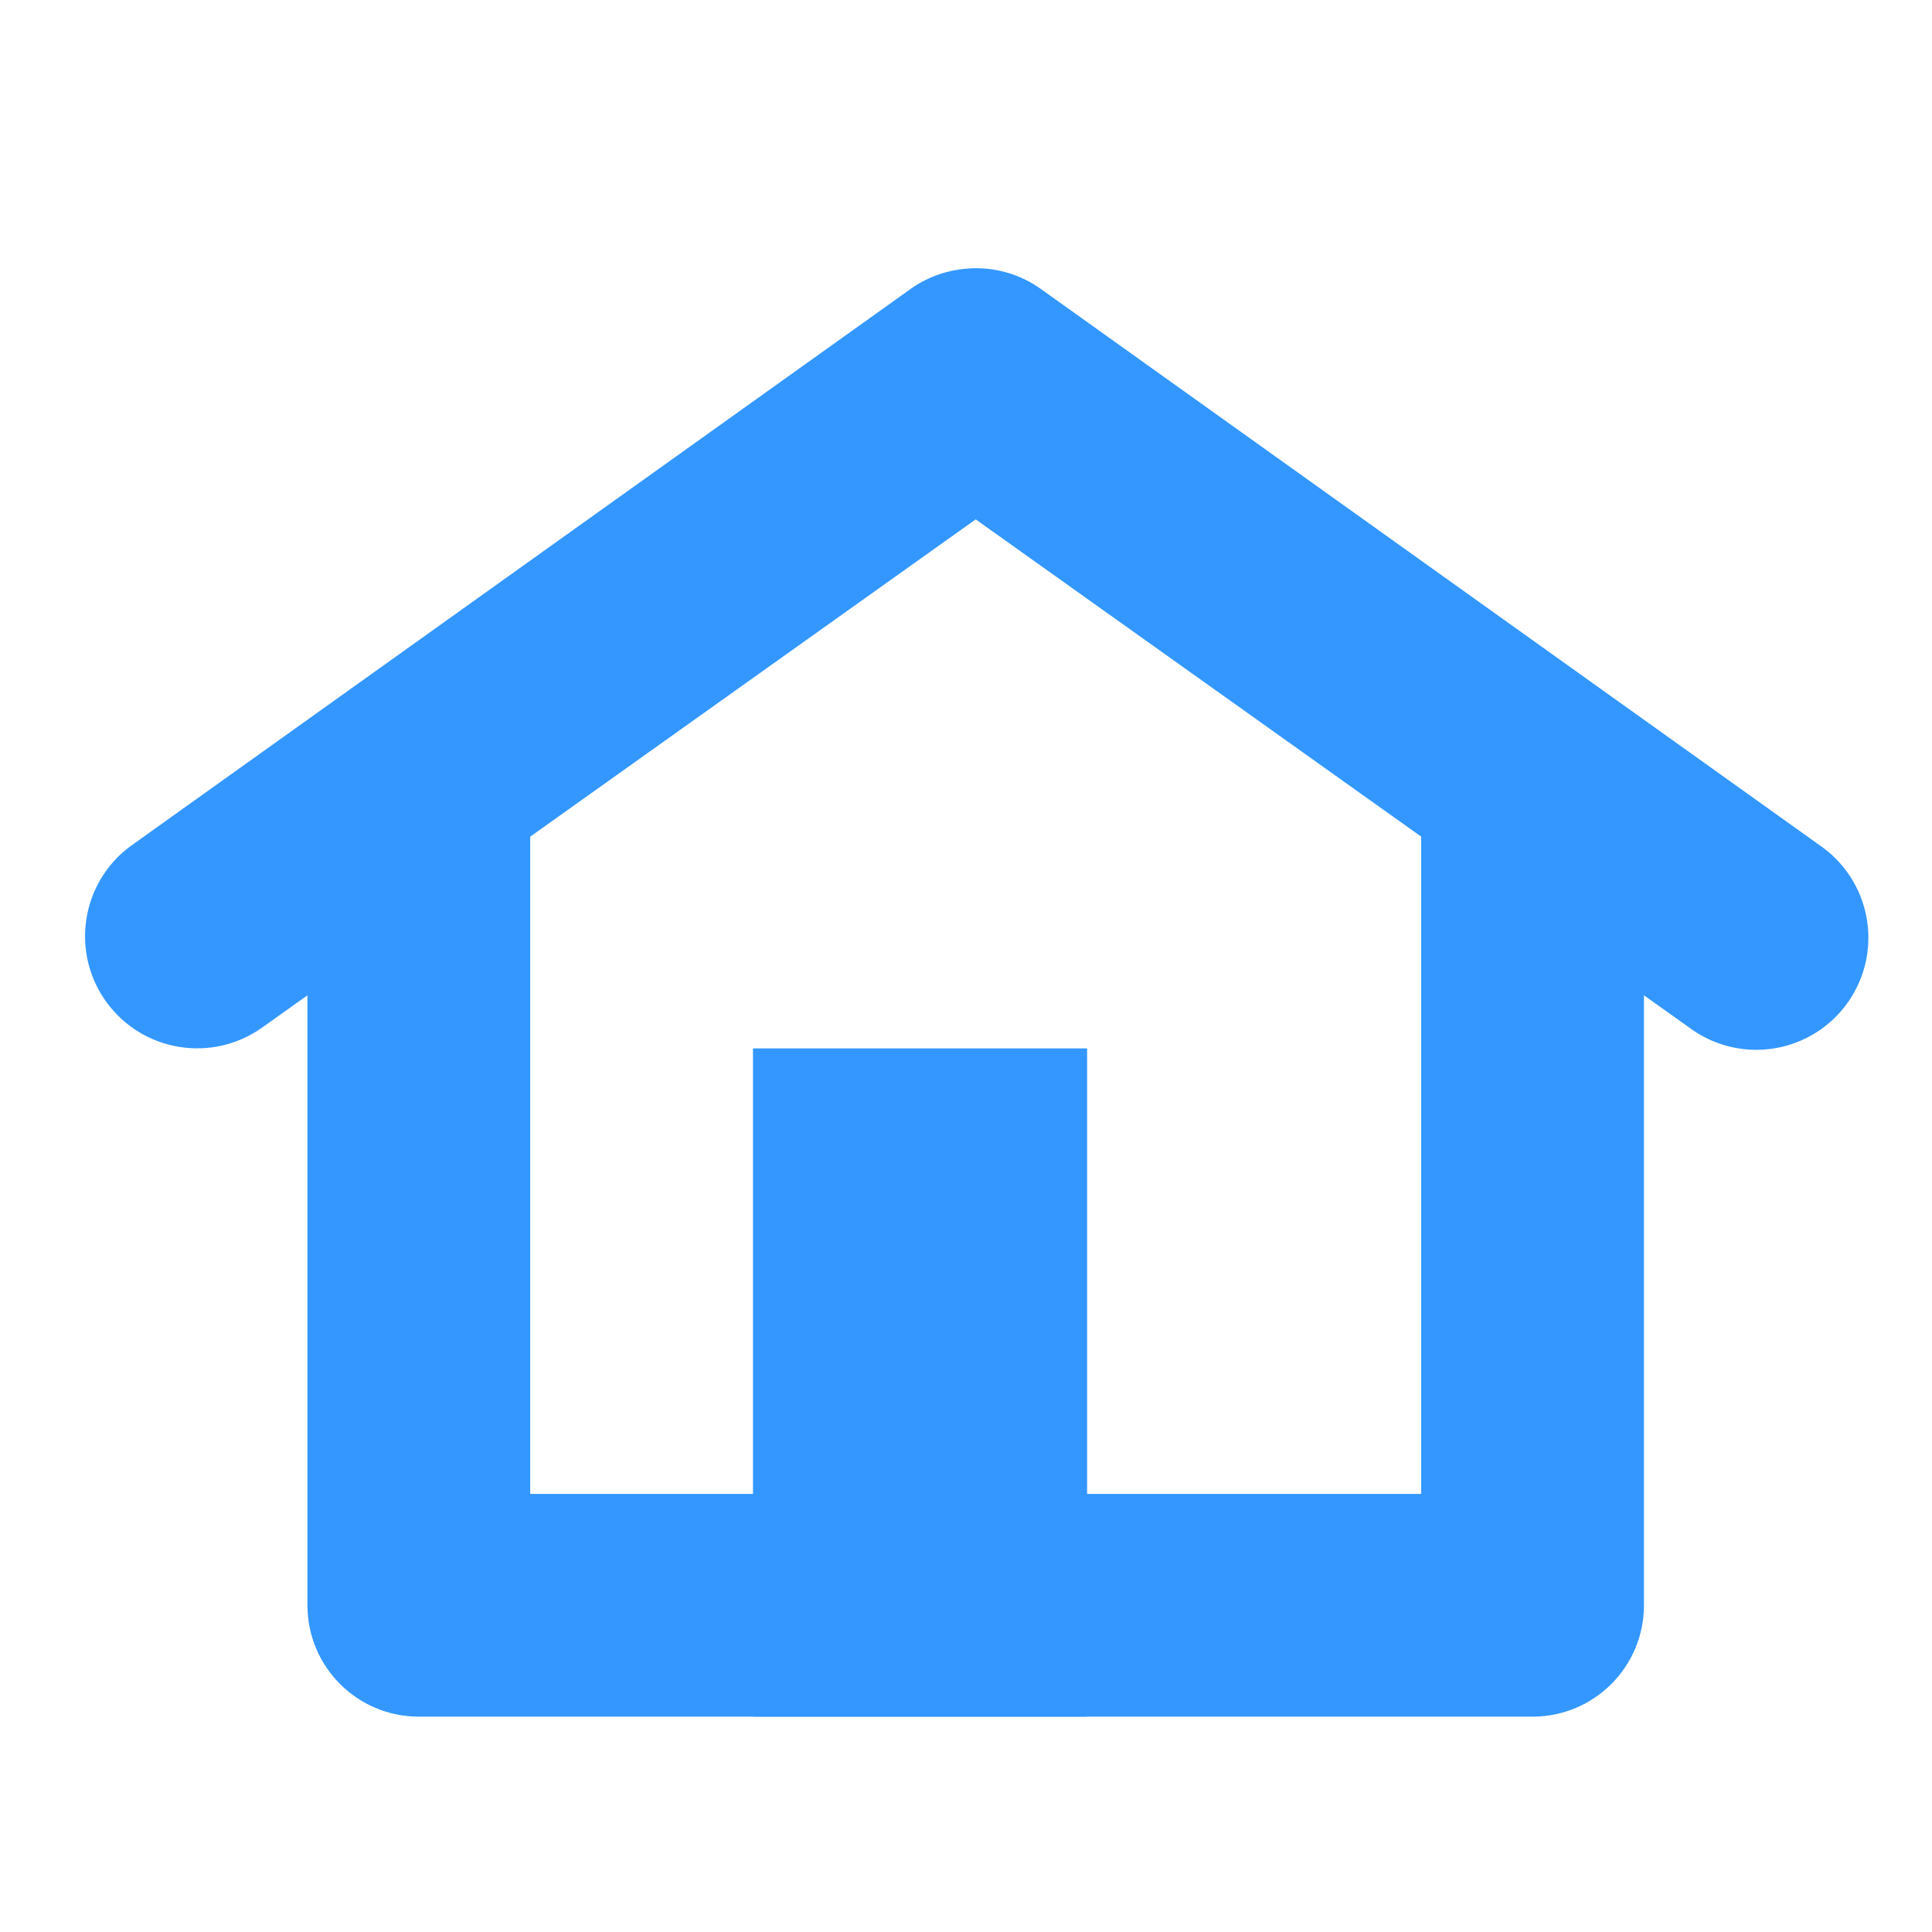
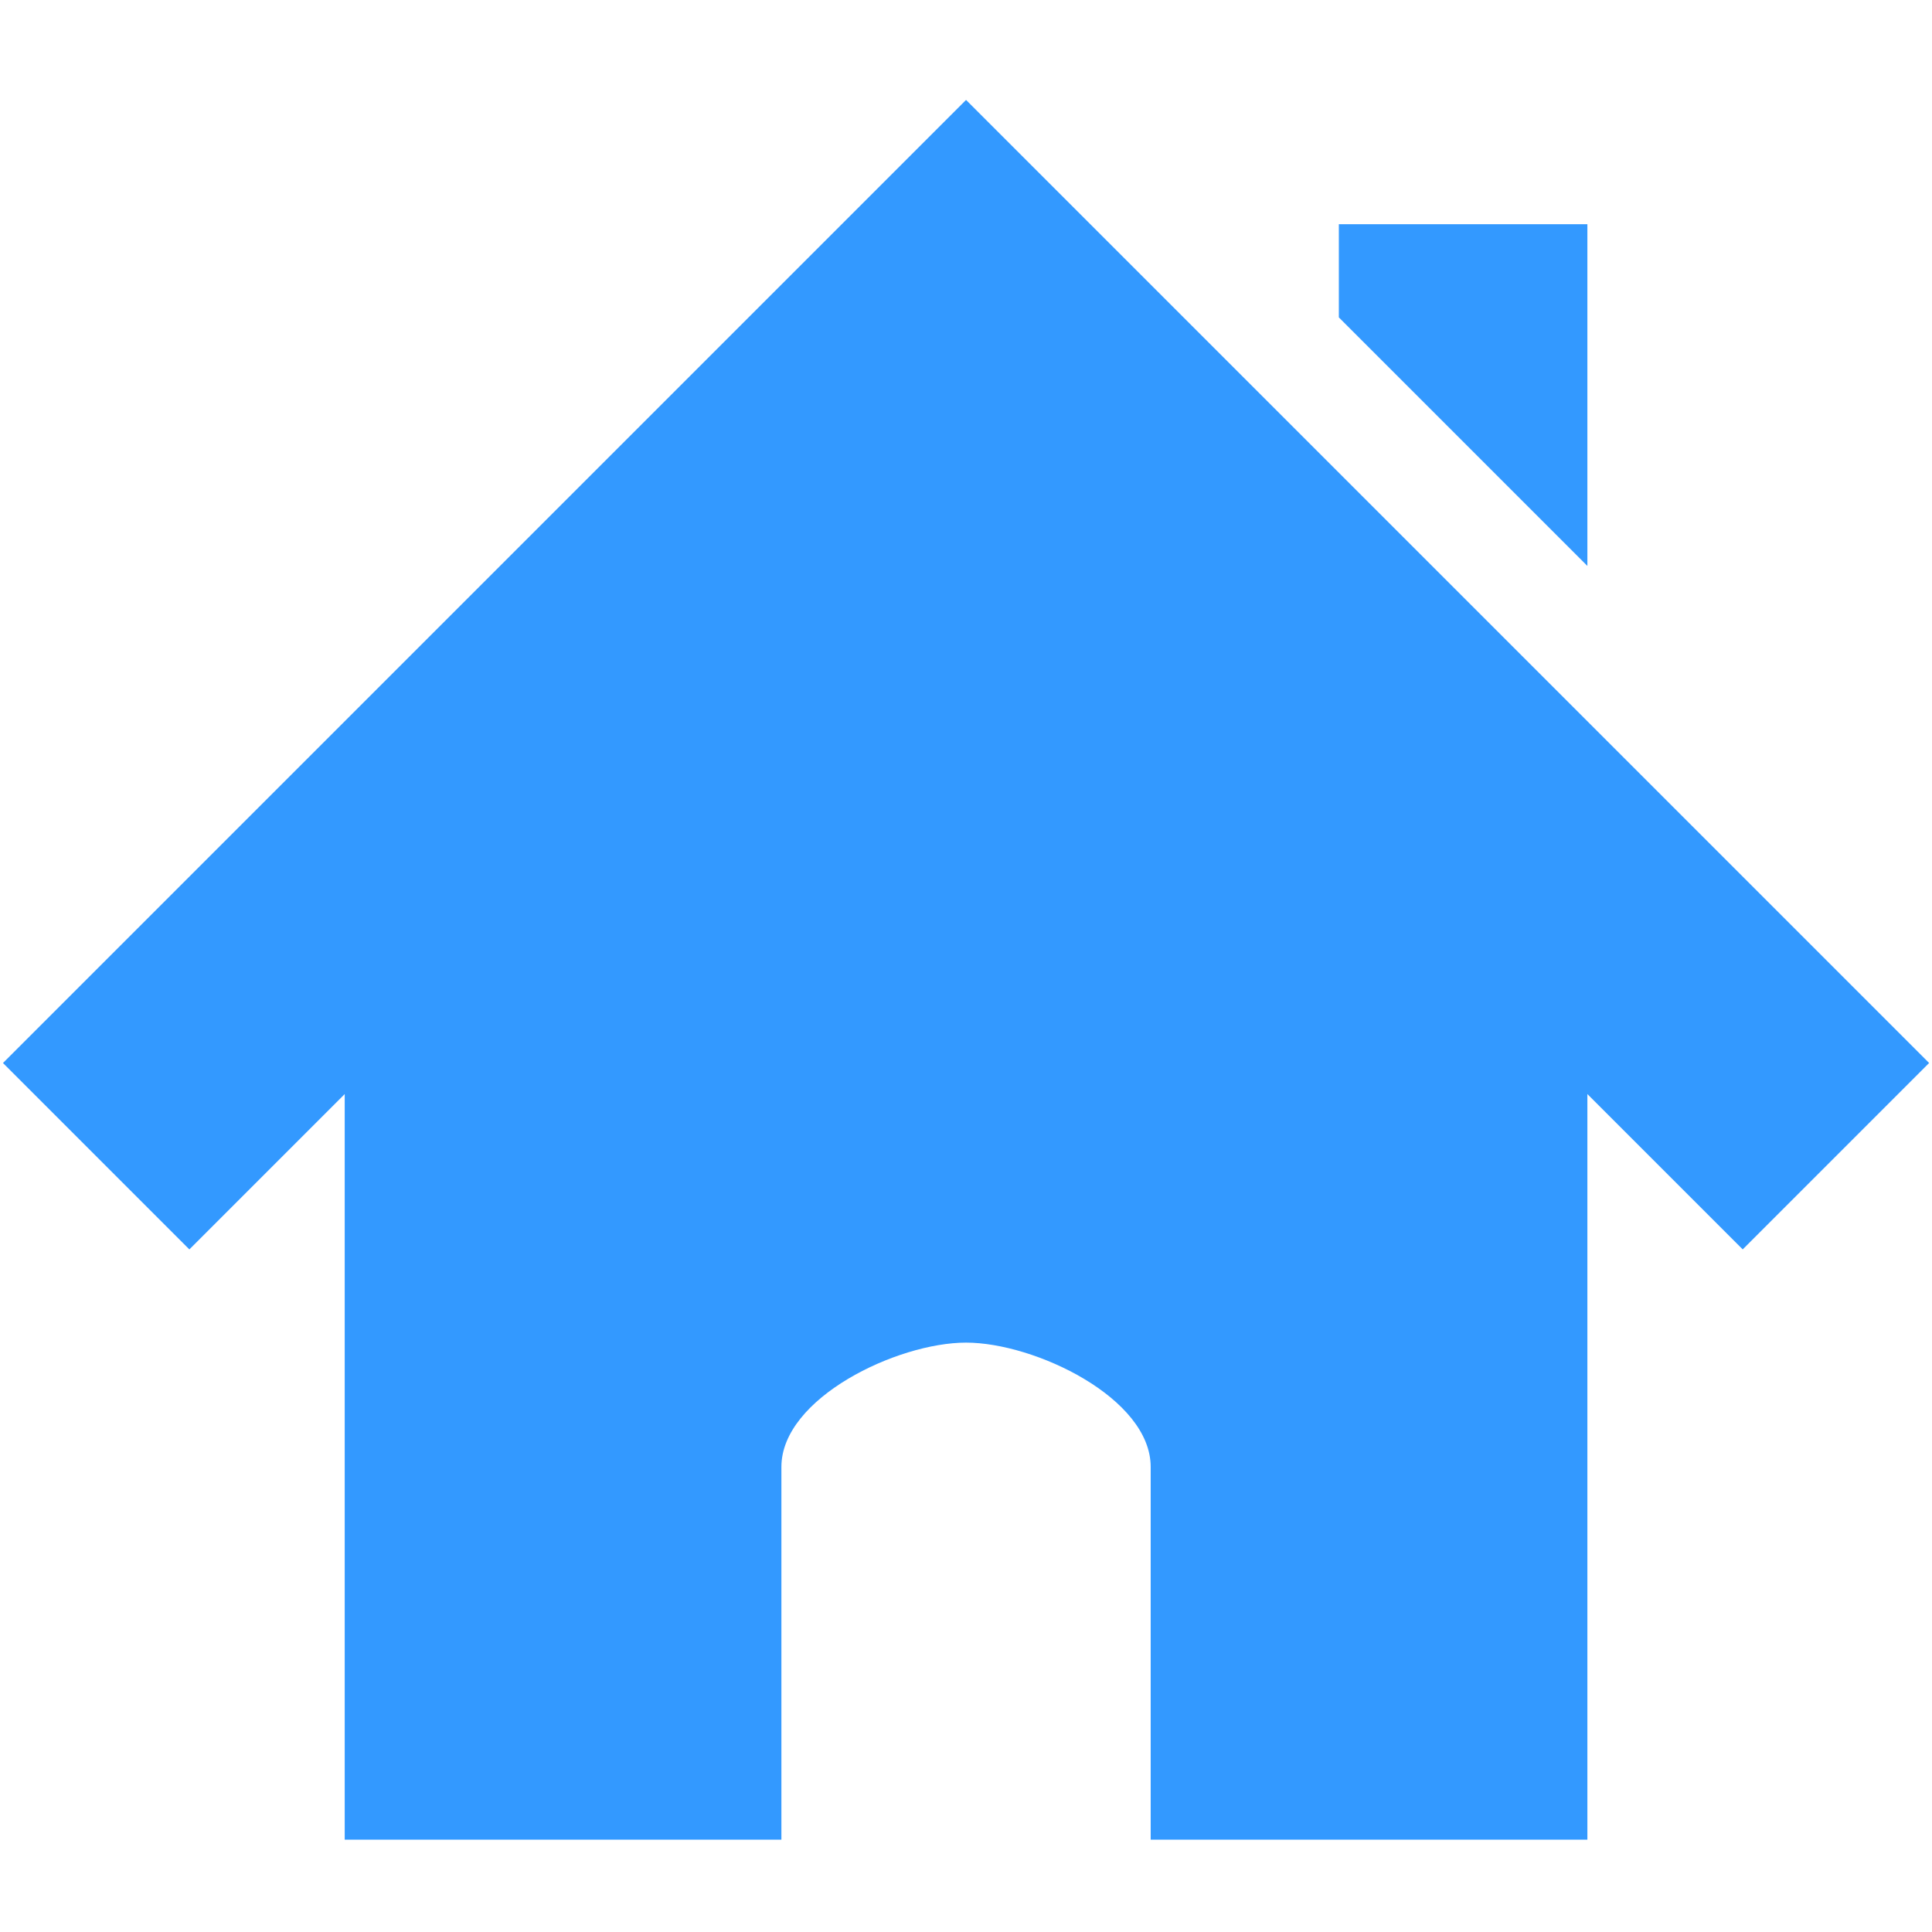
- <svg xmlns="http://www.w3.org/2000/svg" width="128" height="128" id="svg3027" version="1.1">
-   <defs id="defs3029" />
-   <g id="layer1" transform="translate(0,-924.3622)" />
-   <path d="m 26.134,47.323 a 7.38,7.38 0 0 0 -5.765,7.379 l 0,51.652 a 7.38,7.38 0 0 0 7.379,7.379 l 73.789,0 a 7.38,7.38 0 0 0 7.379,-7.379 l 0,-51.652 a 7.38,7.38 0 1 0 -14.758,0 l 0,44.273 -59.031,0 0,-44.273 a 7.38,7.38 0 0 0 -8.993,-7.379 z" id="path5287" style="font-size:medium;font-style:normal;font-variant:normal;font-weight:normal;font-stretch:normal;text-indent:0;text-align:start;text-decoration:none;line-height:normal;letter-spacing:normal;word-spacing:normal;text-transform:none;direction:ltr;block-progression:tb;writing-mode:lr-tb;text-anchor:start;baseline-shift:baseline;color:#000000;fill:#3397ff;fill-opacity:1;stroke:none;stroke-width:2;marker:none;visibility:visible;display:inline;overflow:visible;enable-background:accumulate;font-family:Sans;-inkscape-font-specification:Sans" />
-   <path d="m 63.951,17.808 a 7.38,7.38 0 0 0 -3.689,1.384 L 8.609,56.086 A 7.426,7.426 0 0 0 17.372,68.076 L 64.643,34.41 111.914,68.076 a 7.426,7.426 0 1 0 8.762,-11.991 L 69.024,19.191 a 7.38,7.38 0 0 0 -5.073,-1.384 z" id="path5289" style="font-size:medium;font-style:normal;font-variant:normal;font-weight:normal;font-stretch:normal;text-indent:0;text-align:start;text-decoration:none;line-height:normal;letter-spacing:normal;word-spacing:normal;text-transform:none;direction:ltr;block-progression:tb;writing-mode:lr-tb;text-anchor:start;baseline-shift:baseline;color:#000000;fill:#3397ff;fill-opacity:1;stroke:none;stroke-width:2;marker:none;visibility:visible;display:inline;overflow:visible;enable-background:accumulate;font-family:Sans;-inkscape-font-specification:Sans" />
-   <rect height="44.273" id="rect5291" style="color:#bebebe;fill:#3397ff;fill-opacity:1;fill-rule:nonzero;stroke:none;stroke-width:2;marker:none;visibility:visible;display:inline;overflow:visible;enable-background:accumulate" width="22.137" x="49.887" y="69.46" />
+ <svg xmlns="http://www.w3.org/2000/svg" xmlns:xlink="http://www.w3.org/1999/xlink" width="128" height="128" id="svg26392" version="1.1">
+   <defs id="defs26394">
+     <linearGradient xlink:href="#linearGradient8272" id="linearGradient5891" gradientUnits="userSpaceOnUse" gradientTransform="matrix(2.665841,0,0,2.717099,-143.3328,-69.19882)" x1="97.539" y1="16.962" x2="97.539" y2="44.261" />
+     <linearGradient id="linearGradient8272">
+       <stop offset="0" style="stop-color:#ffffff;stop-opacity:1" id="stop8274" />
+       <stop offset="0.022" style="stop-color:#ffffff;stop-opacity:0.235" id="stop8276" />
+       <stop offset="0.979" style="stop-color:#ffffff;stop-opacity:0.157" id="stop8278" />
+       <stop offset="1" style="stop-color:#ffffff;stop-opacity:0.392" id="stop8280" />
+     </linearGradient>
+     <linearGradient xlink:href="#linearGradient5060-820" id="linearGradient5887" gradientUnits="userSpaceOnUse" gradientTransform="matrix(3.036796,0,0,2.69097,-8.883113,-65.36461)" x1="22.935" y1="49.629" x2="22.935" y2="36.599" />
+     <linearGradient xlink:href="#linearGradient5048-585" id="linearGradient5875" gradientUnits="userSpaceOnUse" gradientTransform="matrix(0.2134205,0,0,0.06641689,-13.14788,75.51857)" x1="302.857" y1="366.648" x2="302.857" y2="609.505" />
+     <linearGradient id="linearGradient5048-585">
+       <stop id="stop2667" style="stop-color:#000000;stop-opacity:0" offset="0" />
+       <stop id="stop2669" style="stop-color:#000000;stop-opacity:1" offset="0.5" />
+       <stop id="stop2671" style="stop-color:#000000;stop-opacity:0" offset="1" />
+     </linearGradient>
+     <radialGradient xlink:href="#linearGradient5060-179" id="radialGradient5877" gradientUnits="userSpaceOnUse" gradientTransform="matrix(0.08277507,0,0,0.06641689,65.62891,75.51857)" cx="605.714" cy="486.648" fx="605.714" fy="486.648" r="117.143" />
+     <linearGradient id="linearGradient5060-179">
+       <stop id="stop2675" style="stop-color:#000000;stop-opacity:1" offset="0" />
+       <stop id="stop2677" style="stop-color:#000000;stop-opacity:0" offset="1" />
+     </linearGradient>
+     <radialGradient xlink:href="#linearGradient5060-820" id="radialGradient5879" gradientUnits="userSpaceOnUse" gradientTransform="matrix(-0.08277505,0,0,0.06641689,62.34783,75.51857)" cx="605.714" cy="486.648" fx="605.714" fy="486.648" r="117.143" />
+     <linearGradient id="linearGradient5060-820">
+       <stop id="stop2681" style="stop-color:#000000;stop-opacity:1" offset="0" />
+       <stop id="stop2683" style="stop-color:#000000;stop-opacity:0" offset="1" />
+     </linearGradient>
+     <linearGradient xlink:href="#linearGradient9235" id="linearGradient5873" gradientUnits="userSpaceOnUse" gradientTransform="matrix(2.665841,0,0,2.646908,-143.3328,-66.04951)" x1="97.539" y1="8.81" x2="97.539" y2="44.261" />
+     <linearGradient id="linearGradient9235">
+       <stop id="stop9237" style="stop-color:#ffffff;stop-opacity:1" offset="0" />
+       <stop id="stop9239" style="stop-color:#ffffff;stop-opacity:0.235" offset="0.109" />
+       <stop id="stop9241" style="stop-color:#ffffff;stop-opacity:0.157" offset="0.979" />
+       <stop id="stop9243" style="stop-color:#ffffff;stop-opacity:0.392" offset="1" />
+     </linearGradient>
+     <linearGradient xlink:href="#linearGradient3104-8-8-97-4-6-11-5-5-1-0" id="linearGradient5869" gradientUnits="userSpaceOnUse" gradientTransform="matrix(2.168352,0,0,2.246465,141.9485,-68.59047)" x1="-51.786" y1="53.514" x2="-51.786" y2="3.634" />
+     <linearGradient id="linearGradient3104-8-8-97-4-6-11-5-5-1-0">
+       <stop offset="0" style="stop-color:#000000;stop-opacity:0.322" id="stop3106-5-4-3-5-0-2-1-0-1-2" />
+       <stop offset="1" style="stop-color:#000000;stop-opacity:0.278" id="stop3108-4-3-7-8-2-0-7-9-4-9" />
+     </linearGradient>
+     <linearGradient id="linearGradient6404-7-5">
+       <stop id="stop6406-1-8" style="stop-color:#f9f9f9;stop-opacity:1" offset="0" />
+       <stop id="stop6408-9-6" style="stop-color:#c9c9c9;stop-opacity:1" offset="1" />
+     </linearGradient>
+     <linearGradient y2="16.998" x2="62.989" y1="14.091" x1="62.989" gradientTransform="matrix(2.72093,0,0,2.672258,-117.2202,-66.21387)" gradientUnits="userSpaceOnUse" id="linearGradient26390" xlink:href="#linearGradient6404-7-5" />
+   </defs>
+   <g id="layer1" transform="translate(0,64)">
+     <path d="M 64.003,-57.379 0.197,6.427 12.546,18.777 22.838,8.485 l 0,49.399 28.932,0 0,-24.699 c 0,-4.561 7.672,-8.233 12.233,-8.233 4.561,0 12.233,3.672 12.233,8.233 l 0,24.699 28.932,0 0,-49.399 10.291,10.291 12.35,-12.35 z m 24.699,8.233 0,6.175 16.466,16.466 0,-22.641 z" id="path2998-49-0-0" style="color:#000000;fill:#3399ff;fill-opacity:1;fill-rule:nonzero;stroke:none;stroke-width:5.1;marker:none;visibility:visible;display:inline;overflow:visible;enable-background:accumulate" />
+   </g>
</svg>
